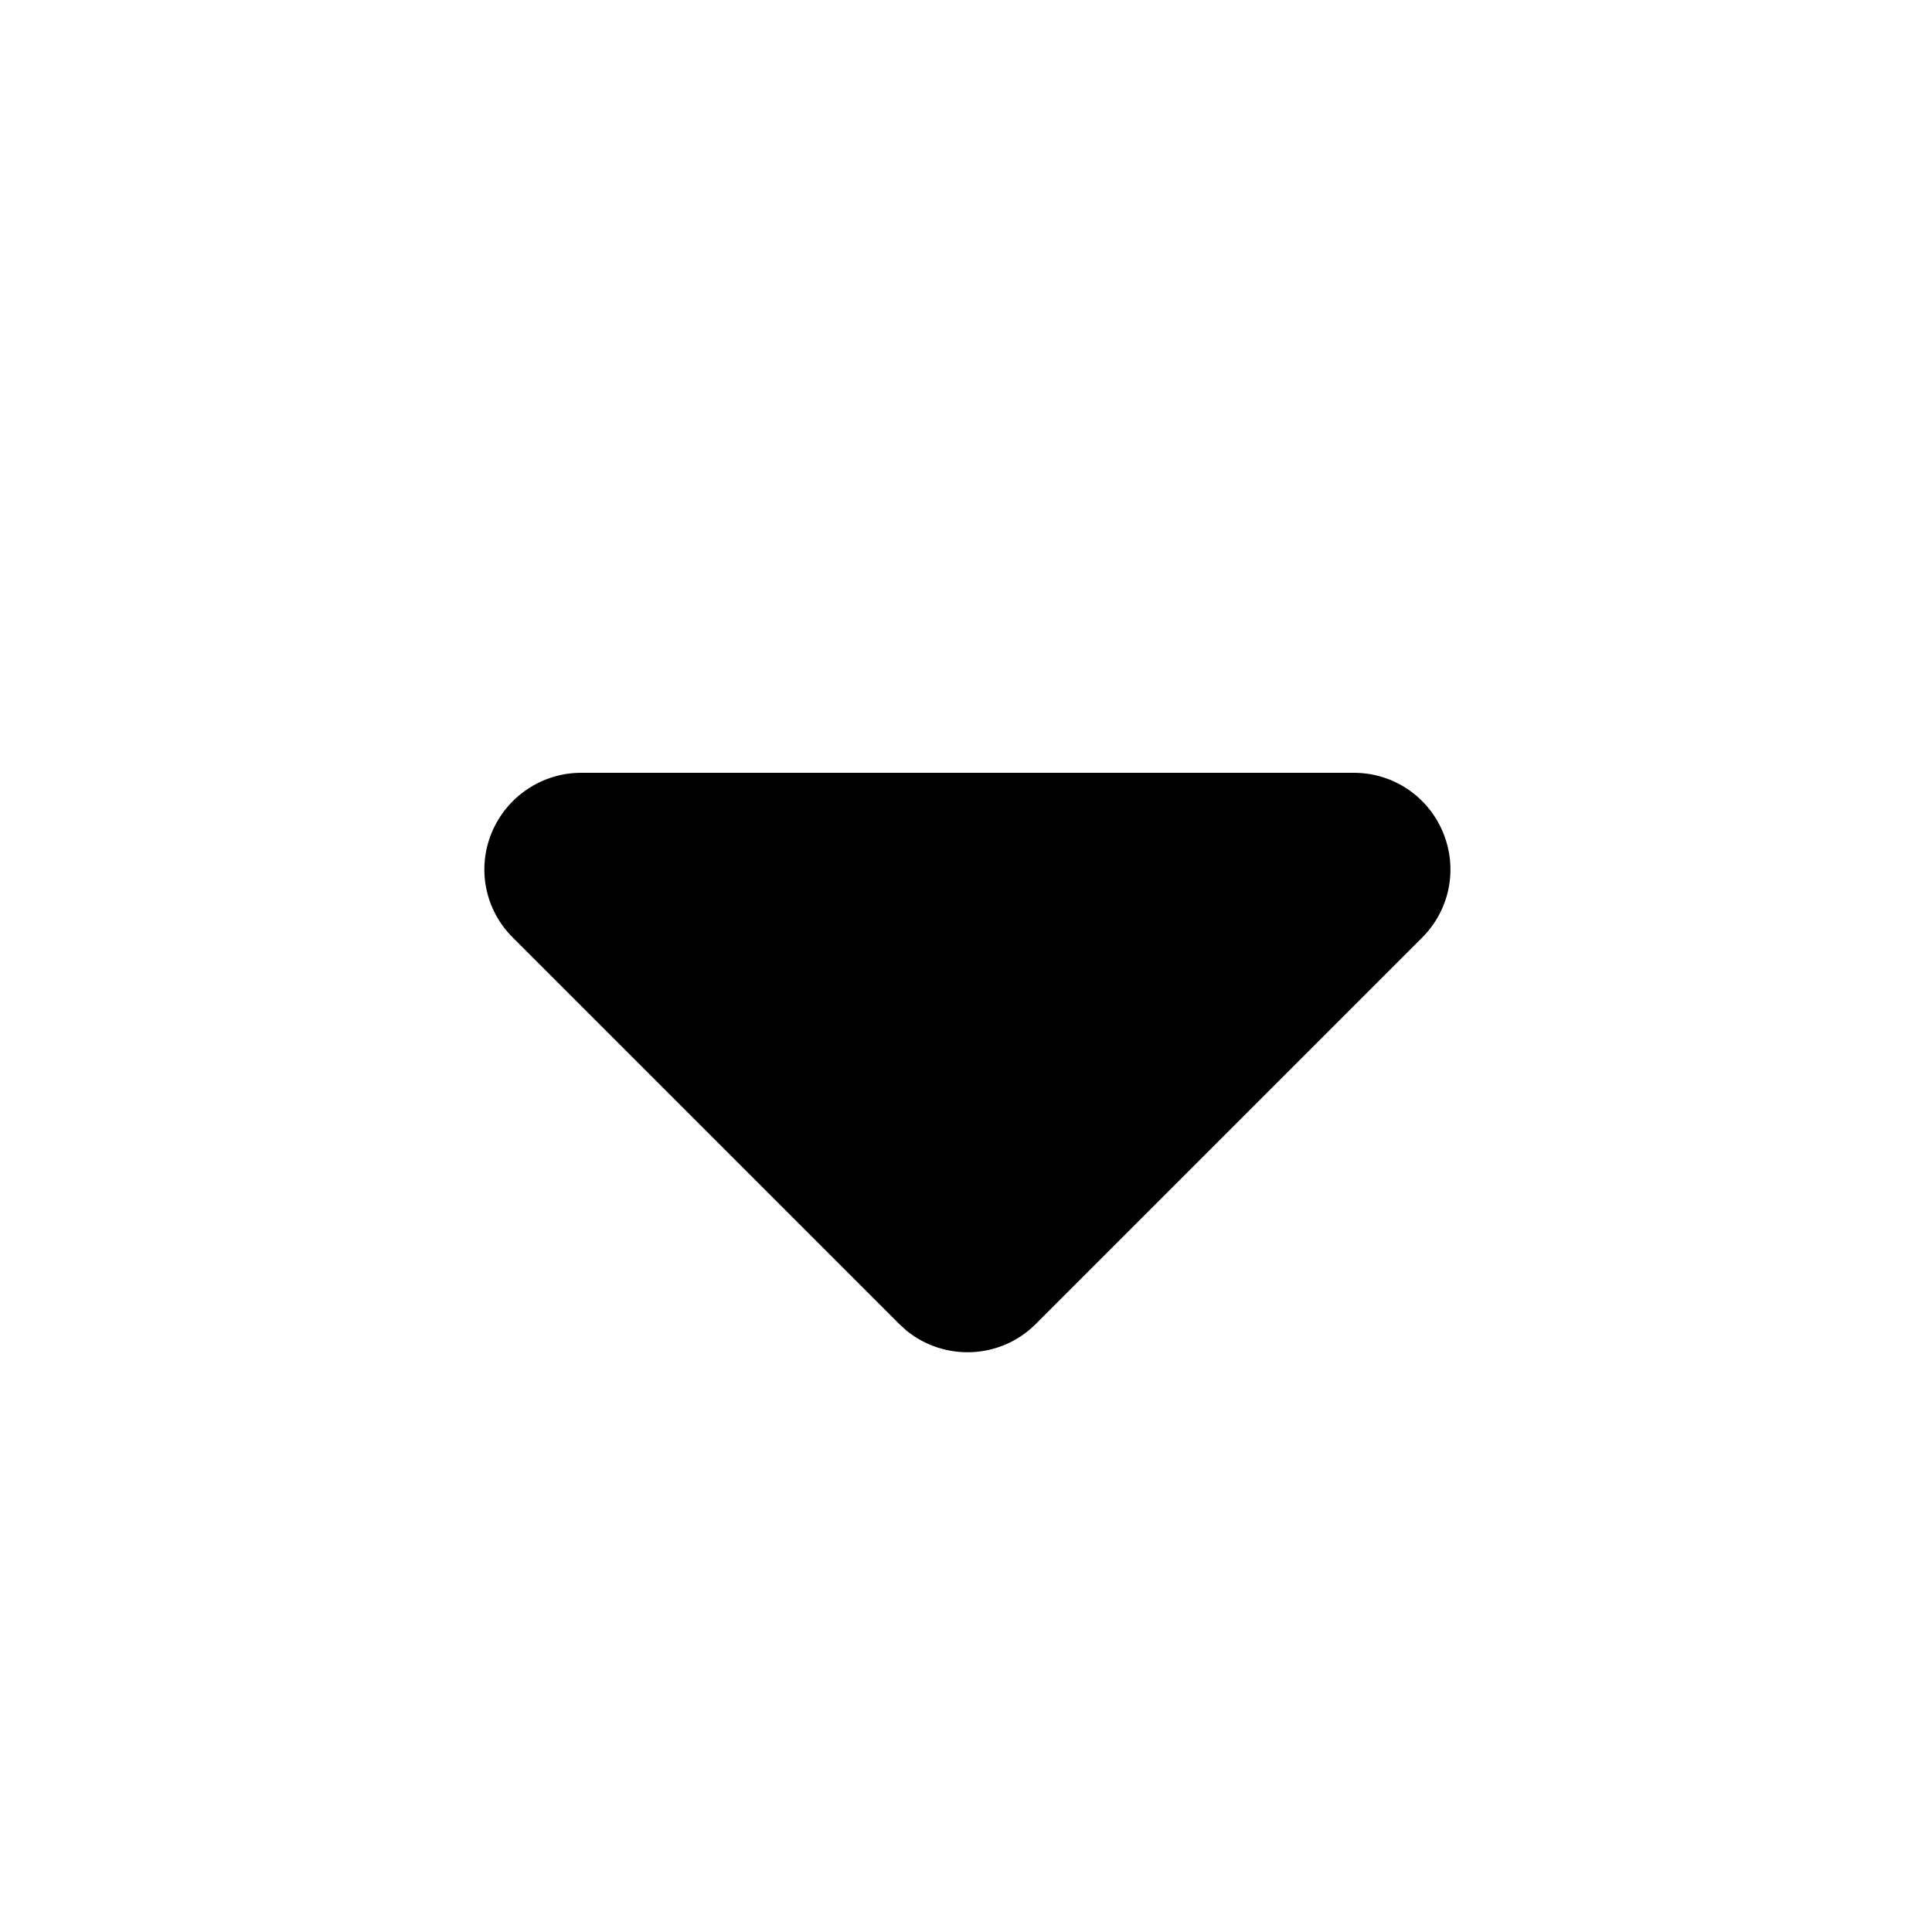
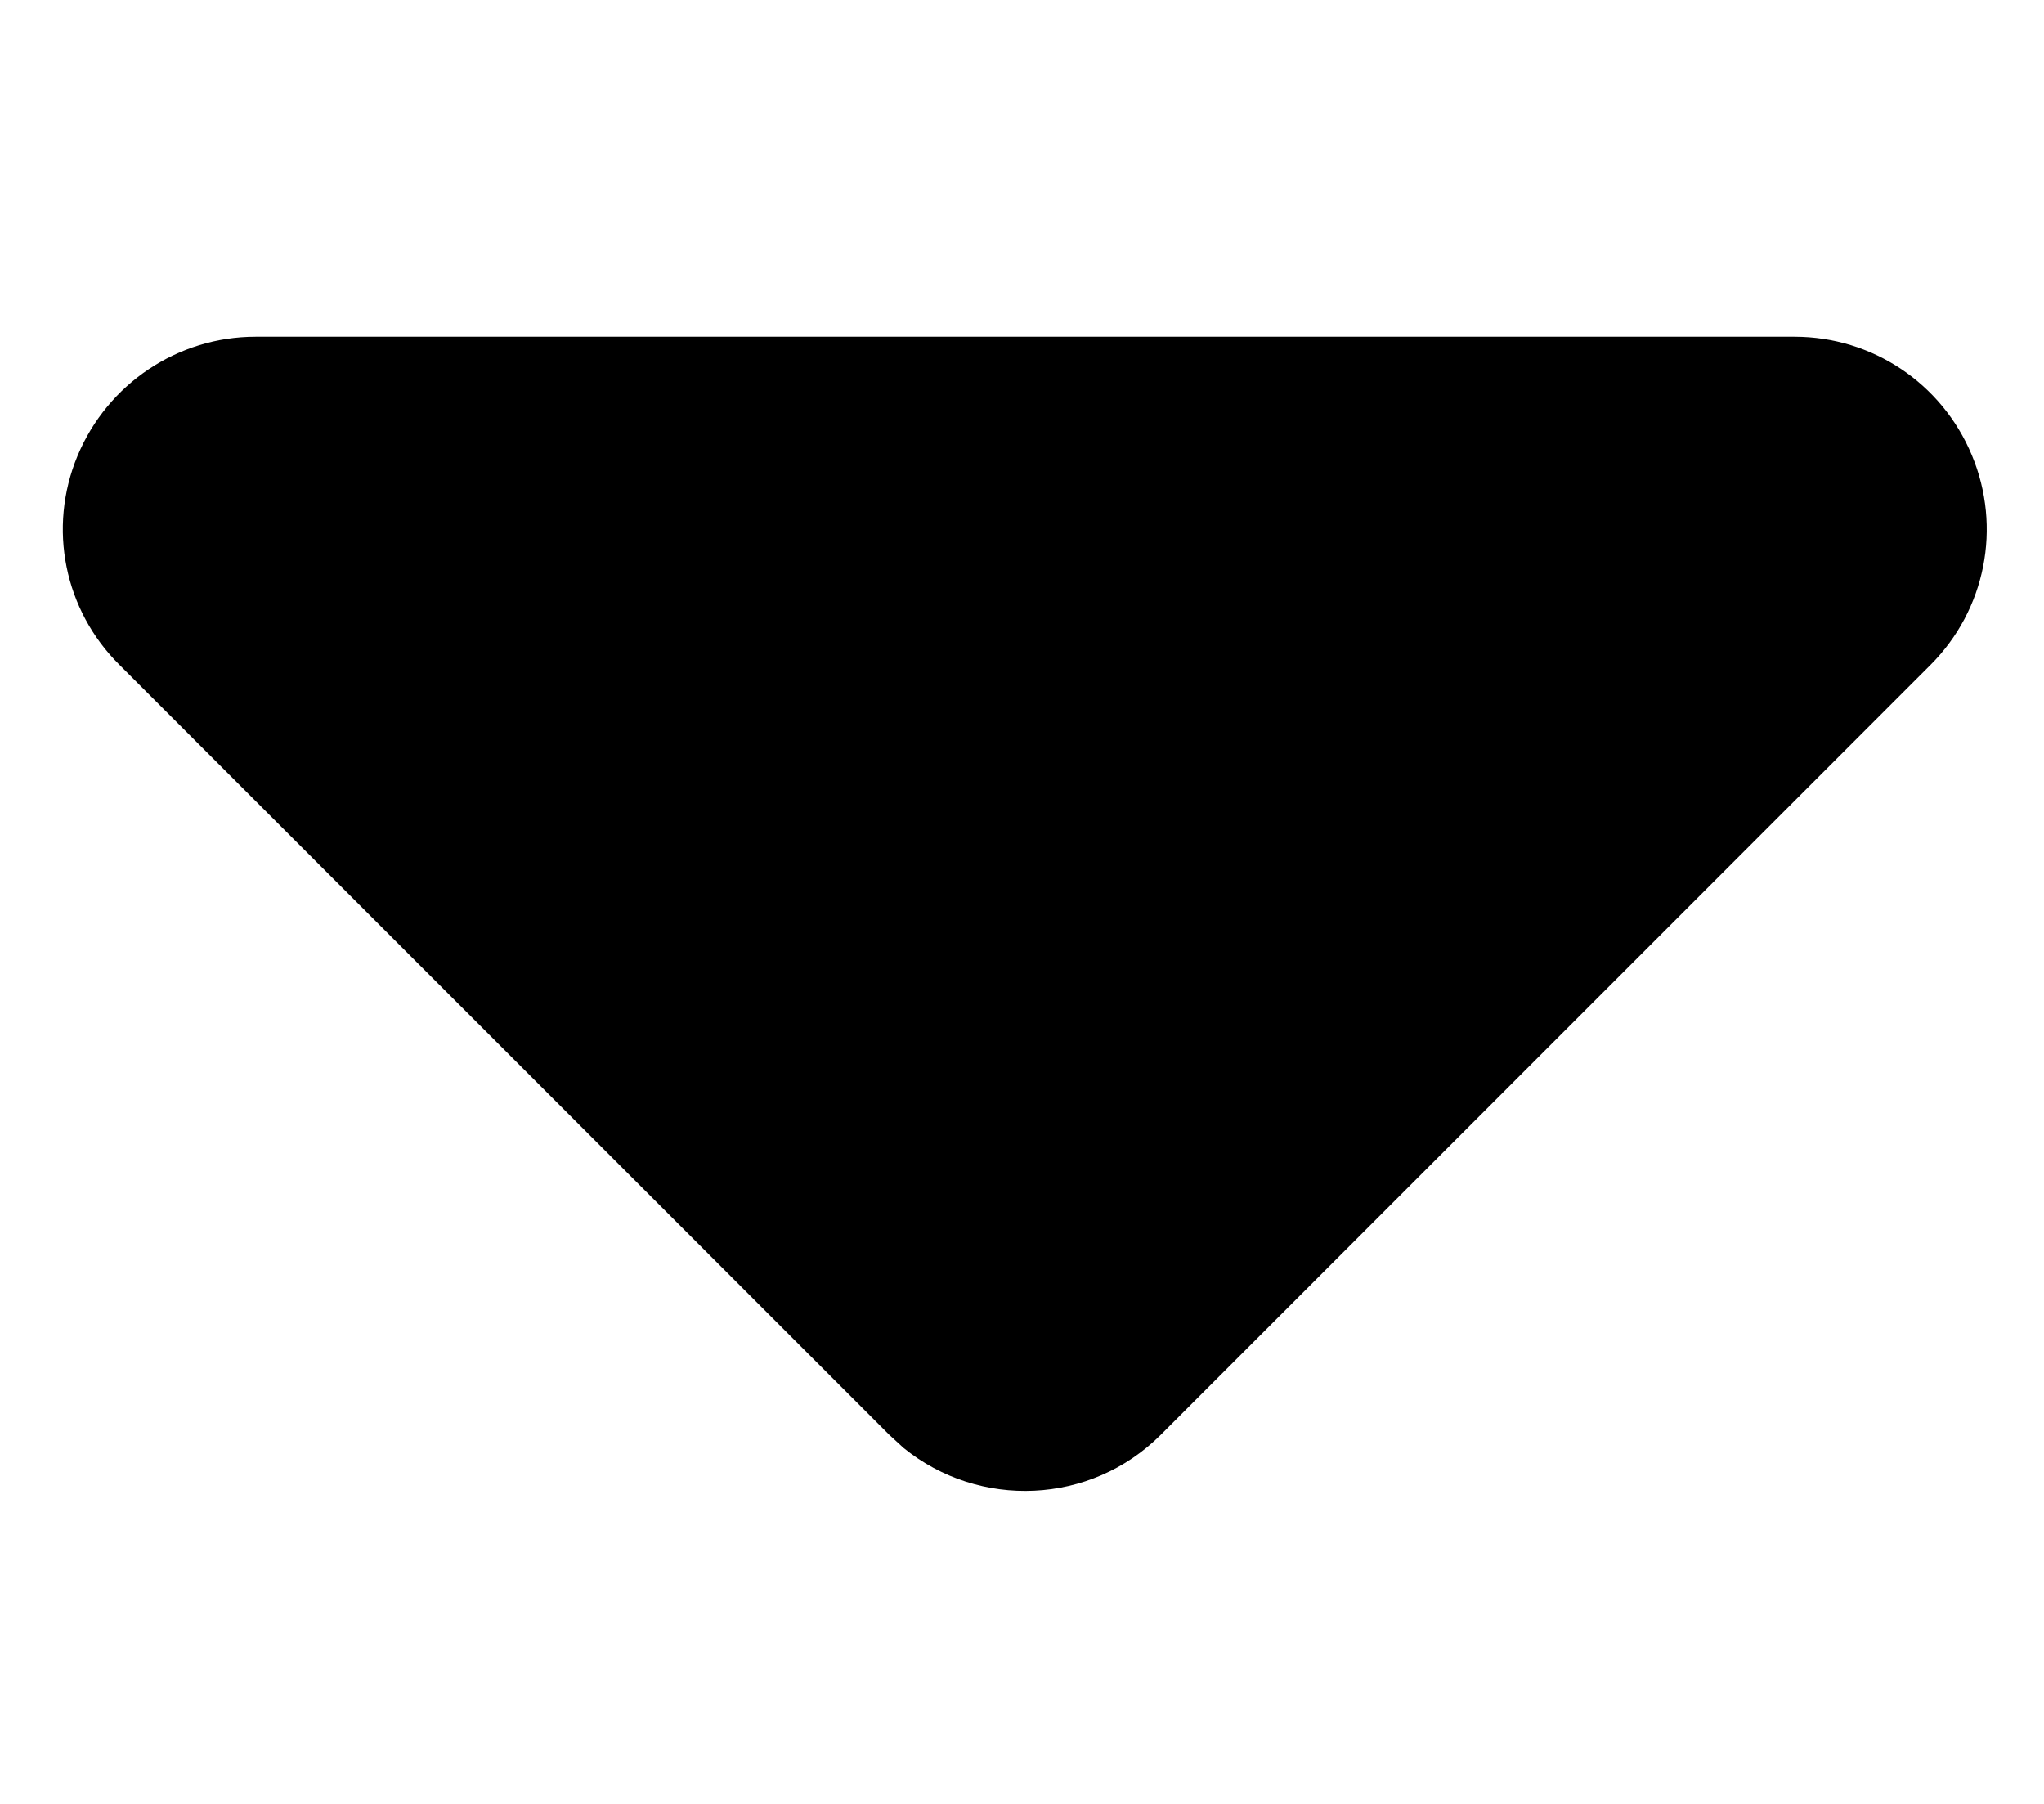
- <svg xmlns="http://www.w3.org/2000/svg" viewBox="0 0 640 640">
+ <svg xmlns="http://www.w3.org/2000/svg" viewBox="150 200 340 300">
  <path d="M300.3 440.8C312.9 451 331.4 450.3 343.1 438.6L471.1 310.6C480.3 301.4 483 287.7 478 275.7C473 263.7 461.4 256 448.5 256L192.5 256C179.6 256 167.9 263.8 162.9 275.8C157.9 287.8 160.7 301.5 169.9 310.6L297.9 438.6L300.3 440.8z" />
</svg>
